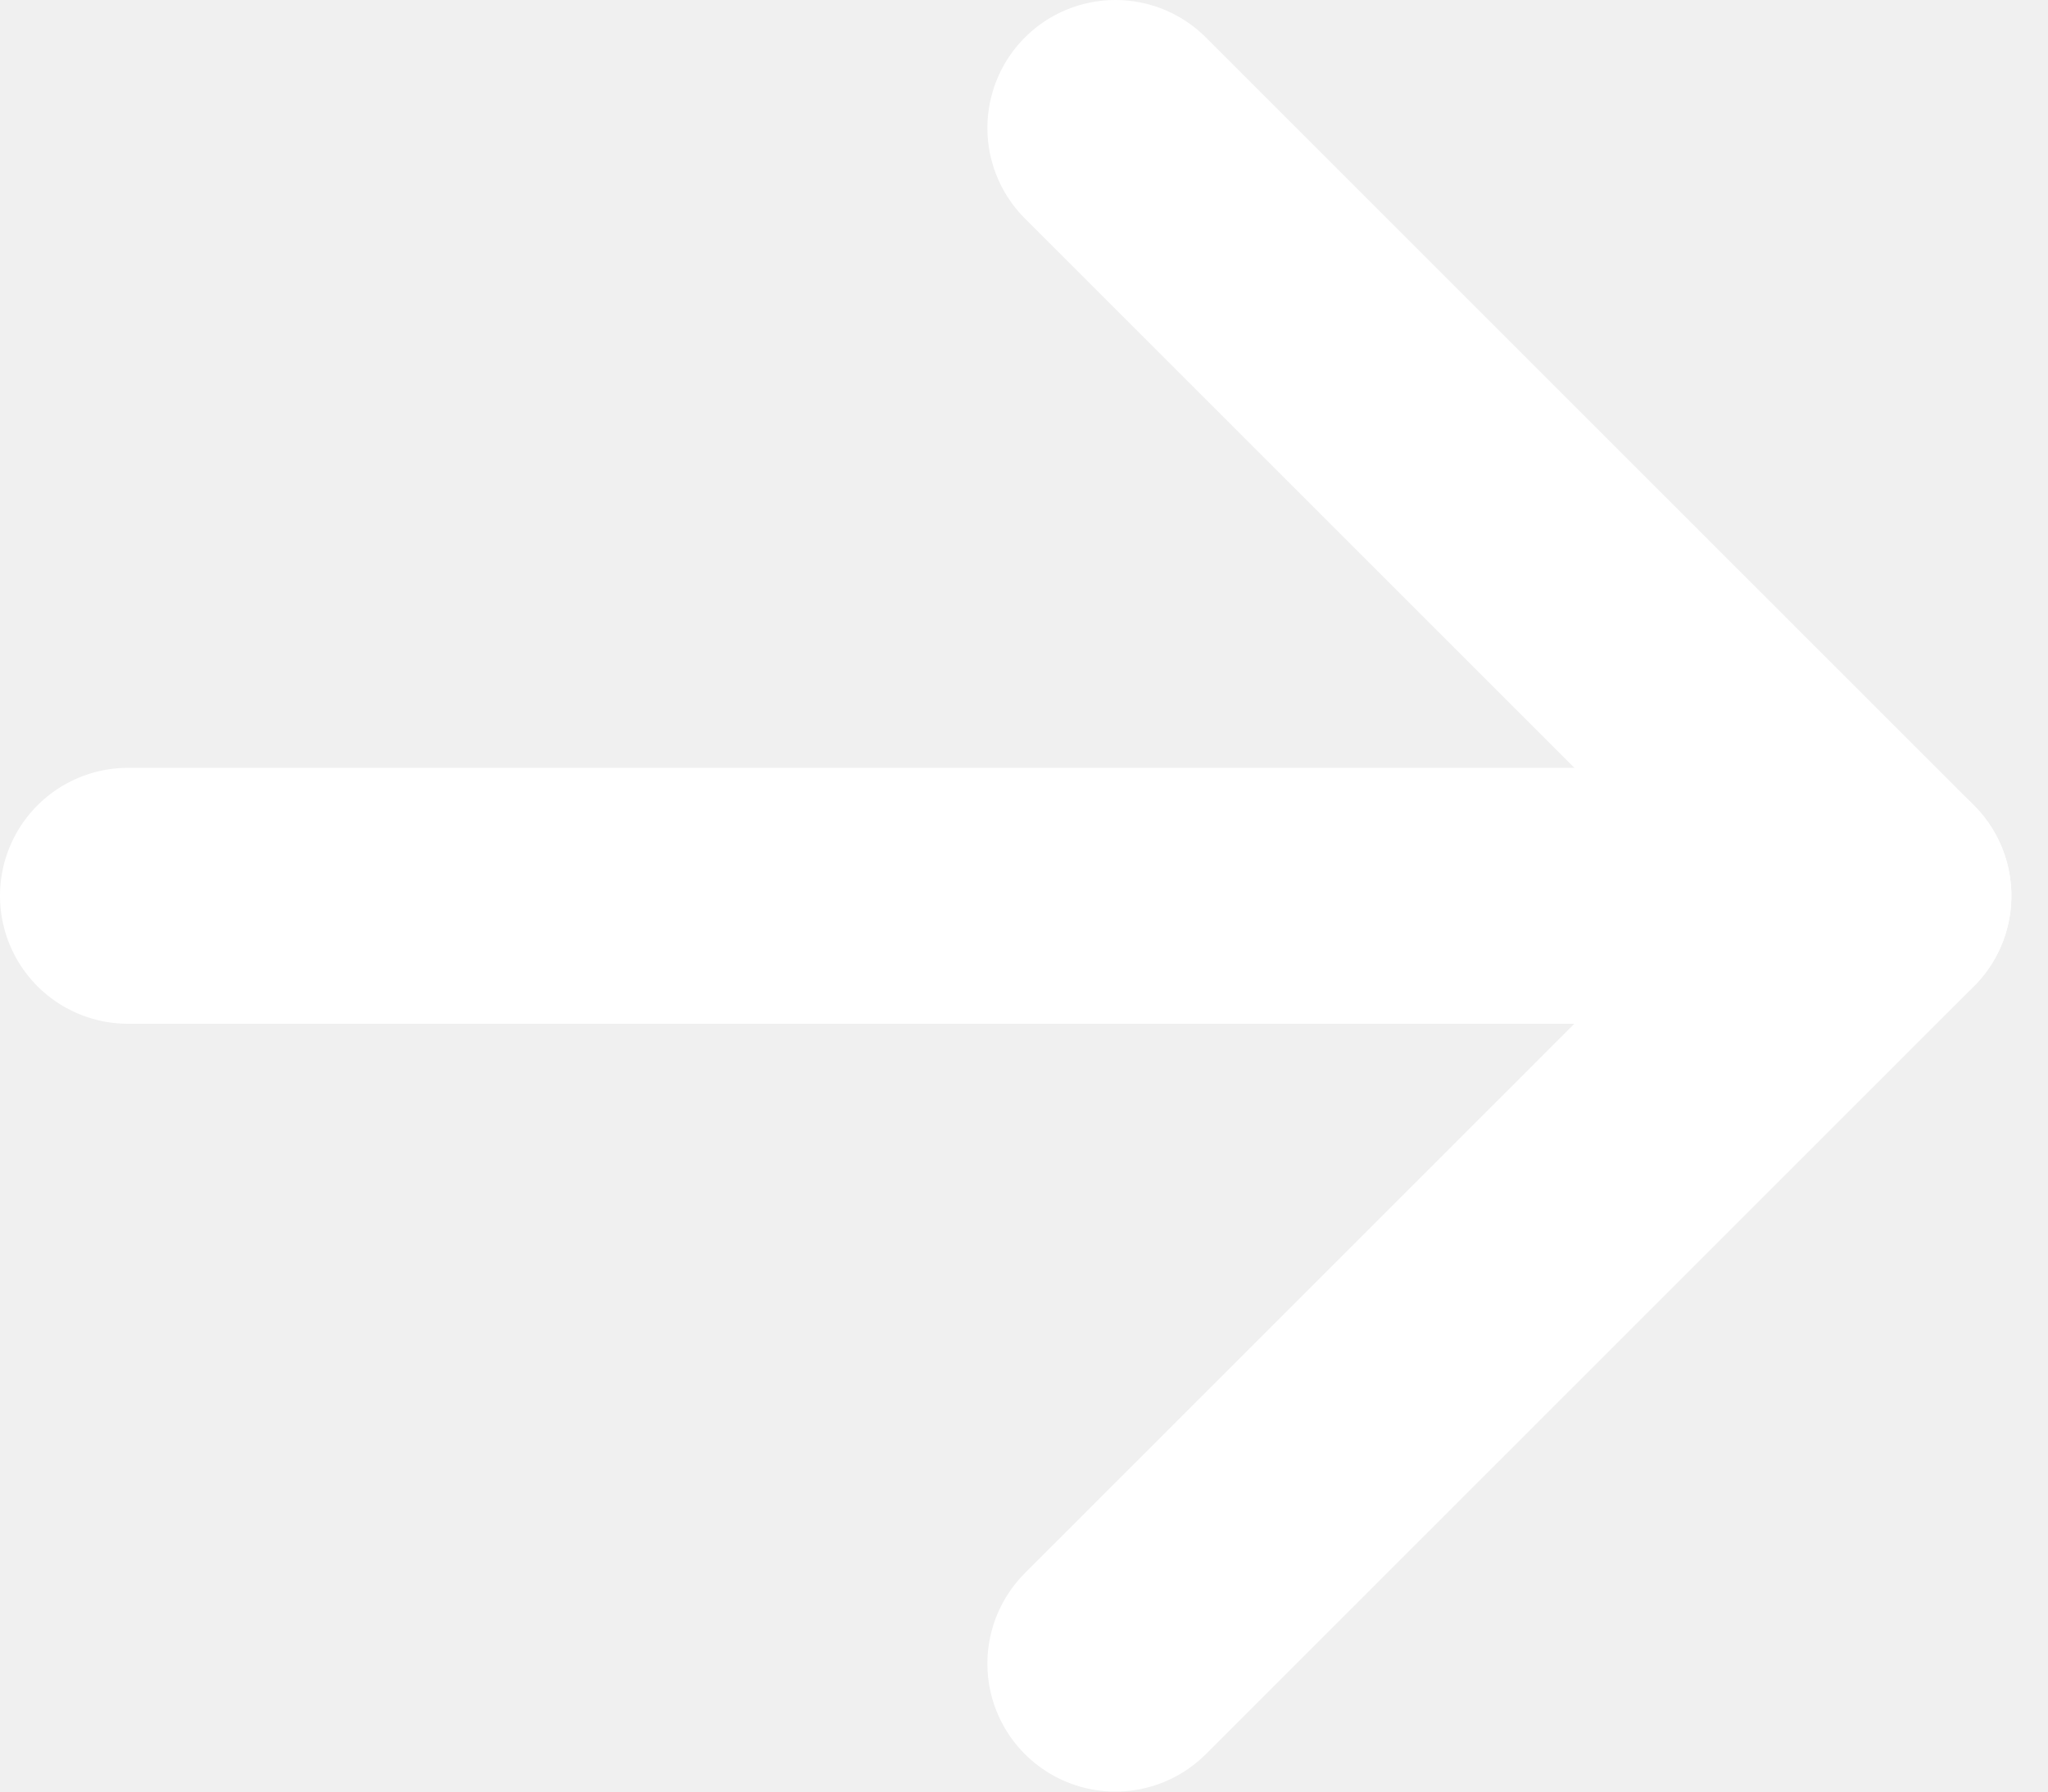
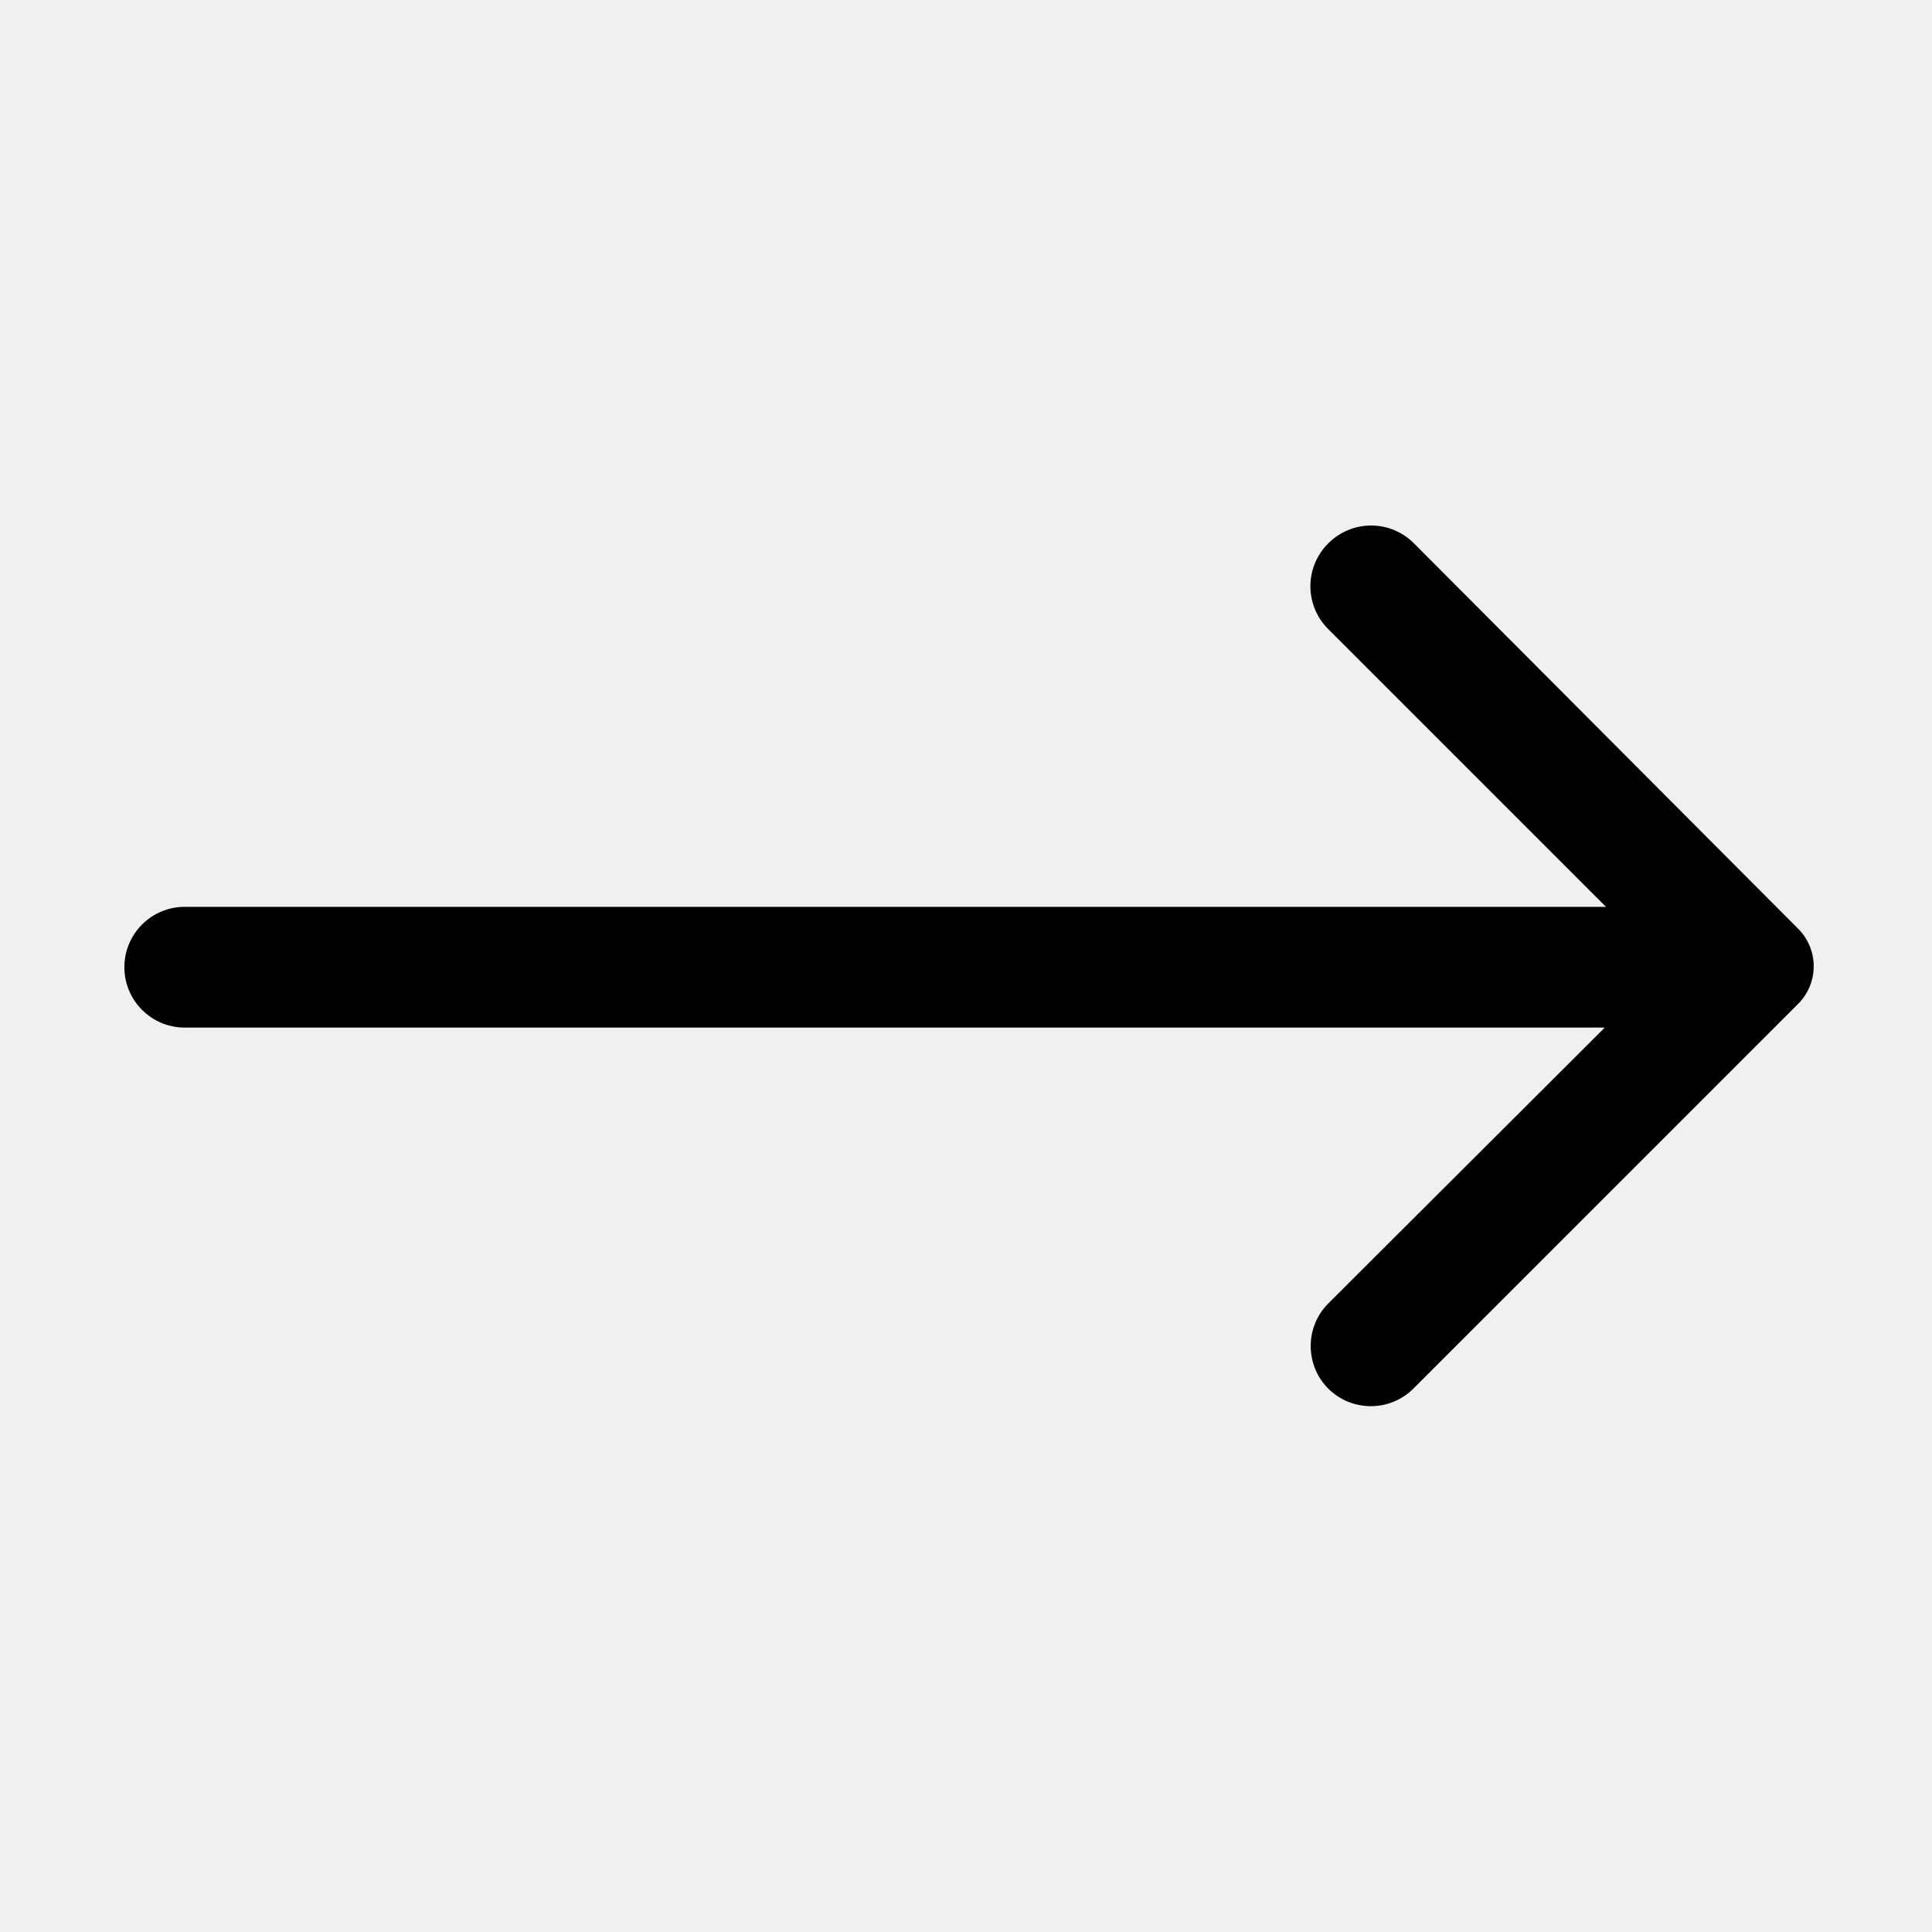
- <svg xmlns="http://www.w3.org/2000/svg" width="16" height="14" viewBox="0 0 16 14" fill="none">
-   <path d="M1 7H14.714" stroke="white" stroke-width="2" stroke-linecap="round" stroke-linejoin="round" />
-   <path d="M8.714 1L14.714 7L8.714 13" stroke="white" stroke-width="2" stroke-linecap="round" stroke-linejoin="round" />
+ <svg xmlns="http://www.w3.org/2000/svg" viewBox="0 0 32 32">
+   <g data-name="Layer 2" id="Layer_2">
+     <path d="M22,9a1,1,0,0,0,0,1.42l4.6,4.6H3.06a1,1,0,1,0,0,2H26.58L22,21.59A1,1,0,0,0,22,23a1,1,0,0,0,1.41,0l6.36-6.36a.88.88,0,0,0,0-1.27L23.42,9A1,1,0,0,0,22,9Z" />
+   </g>
</svg>
